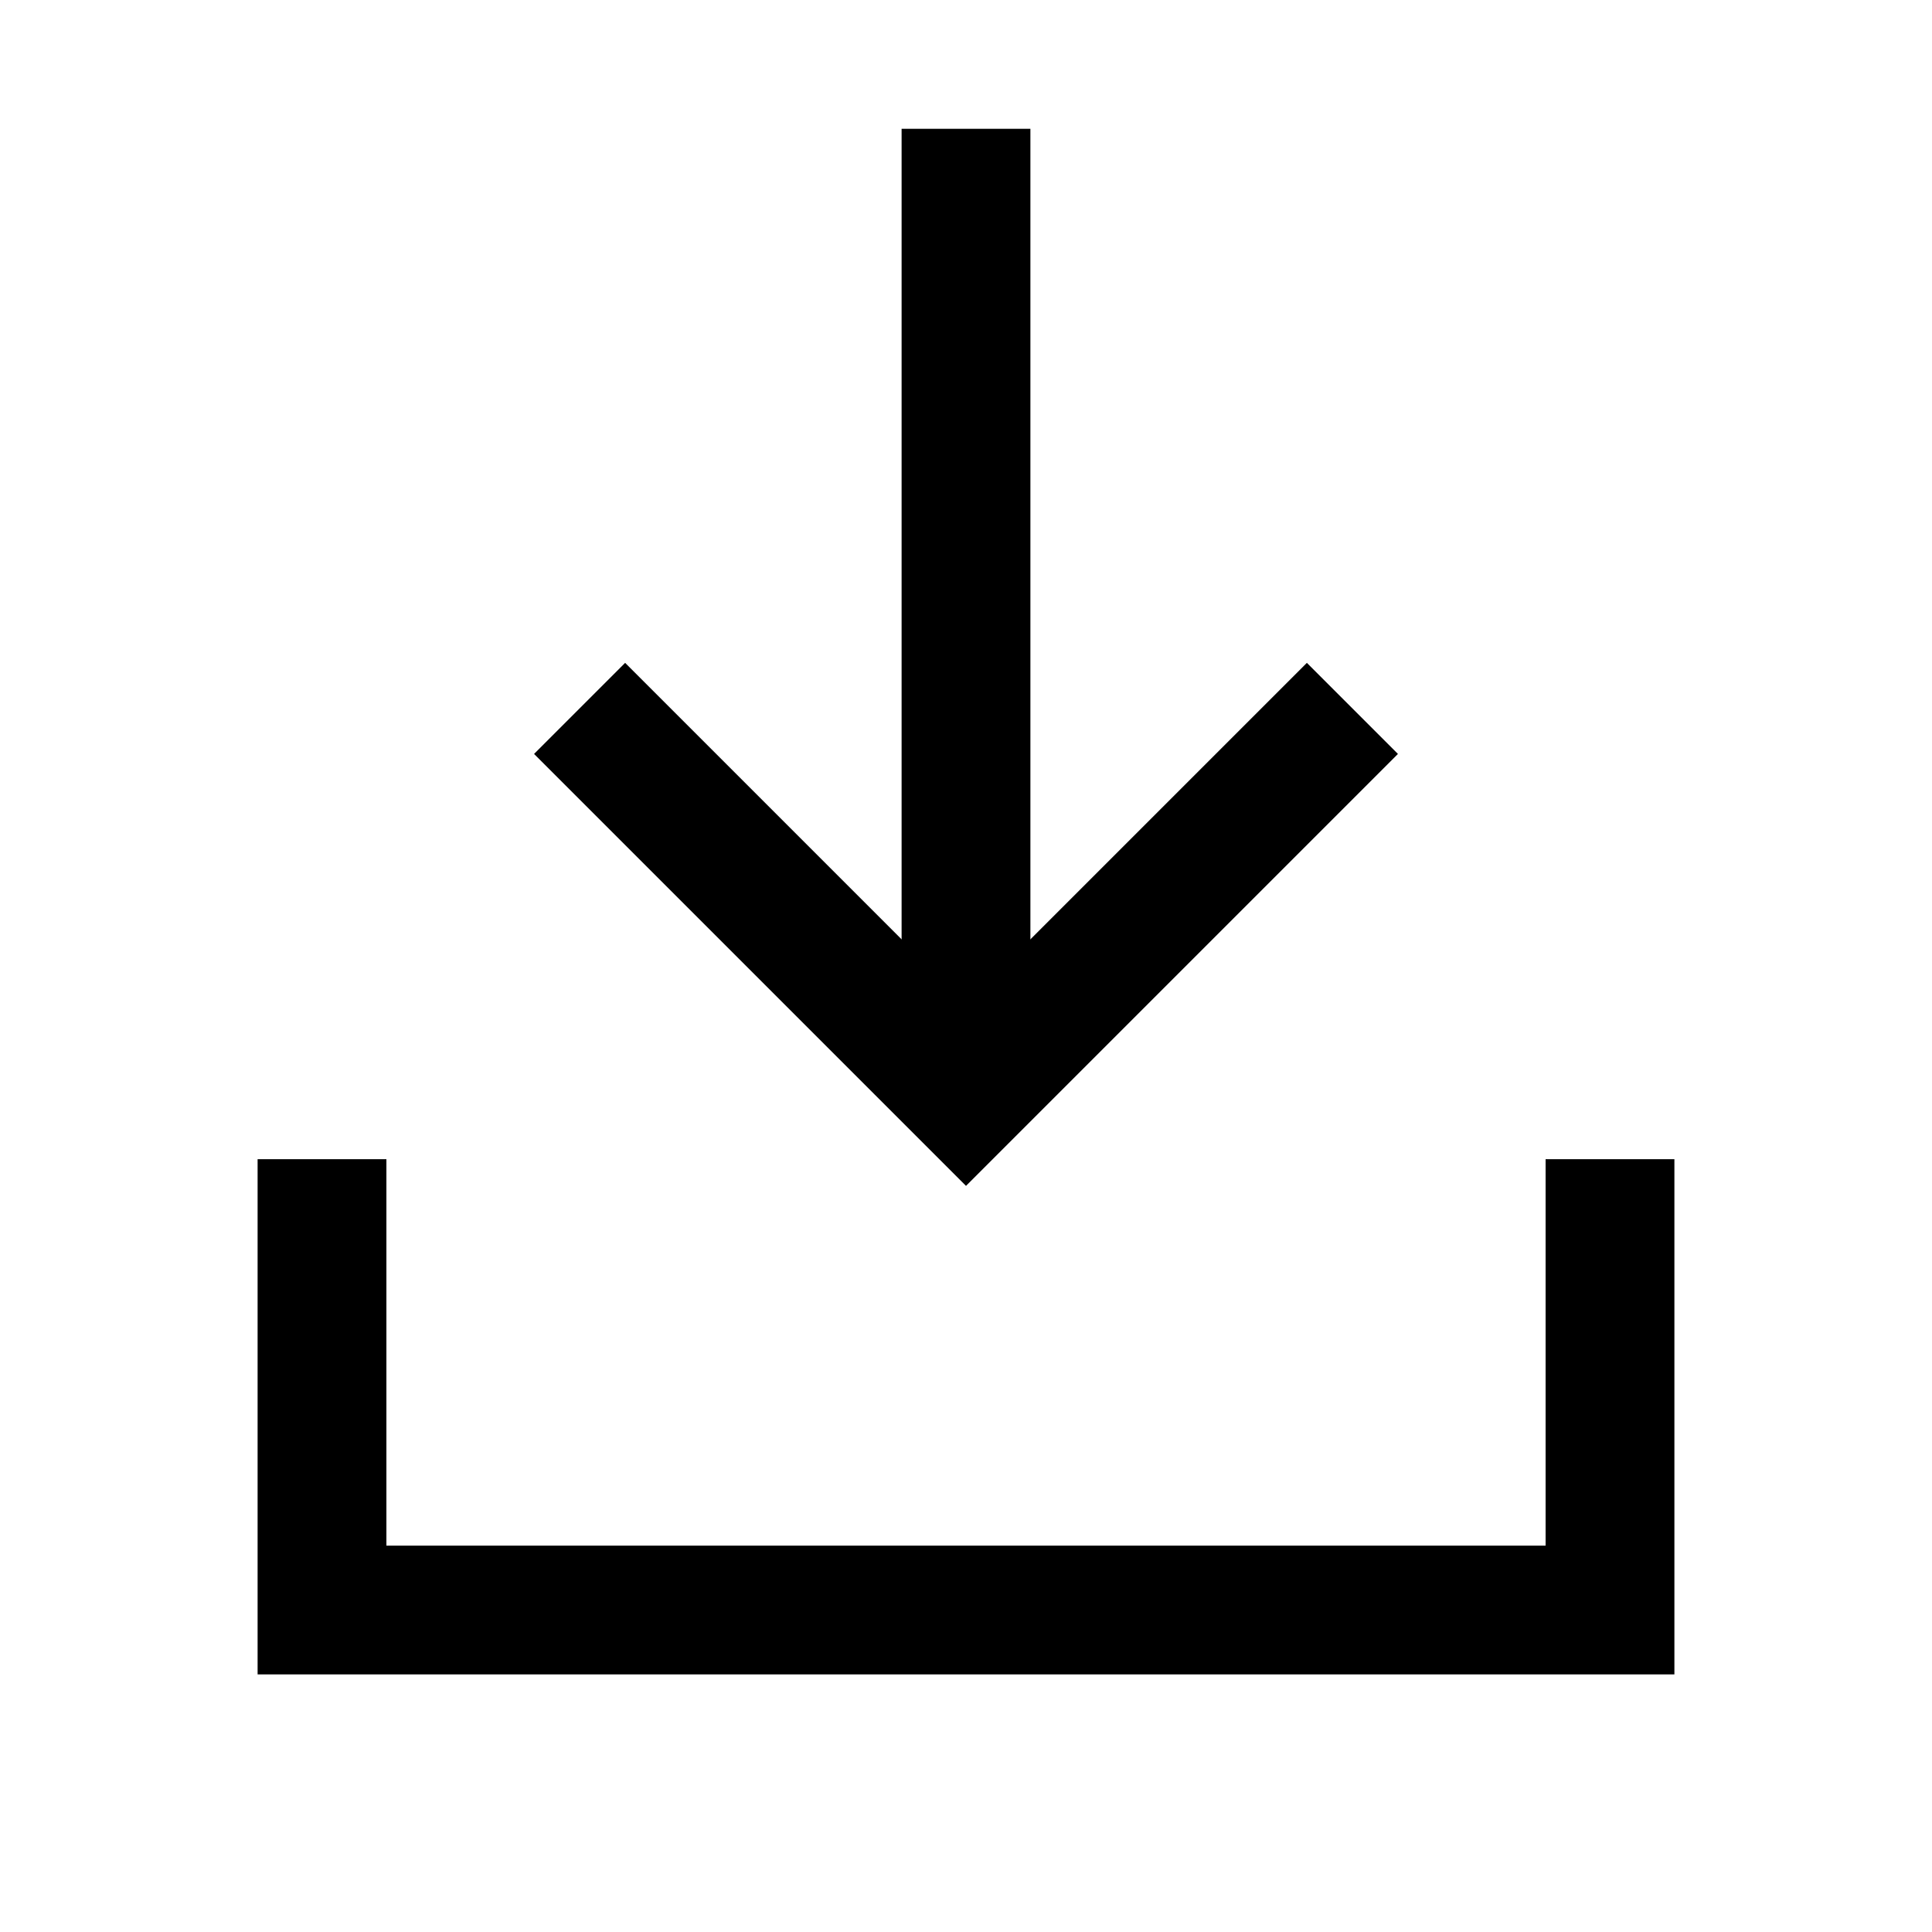
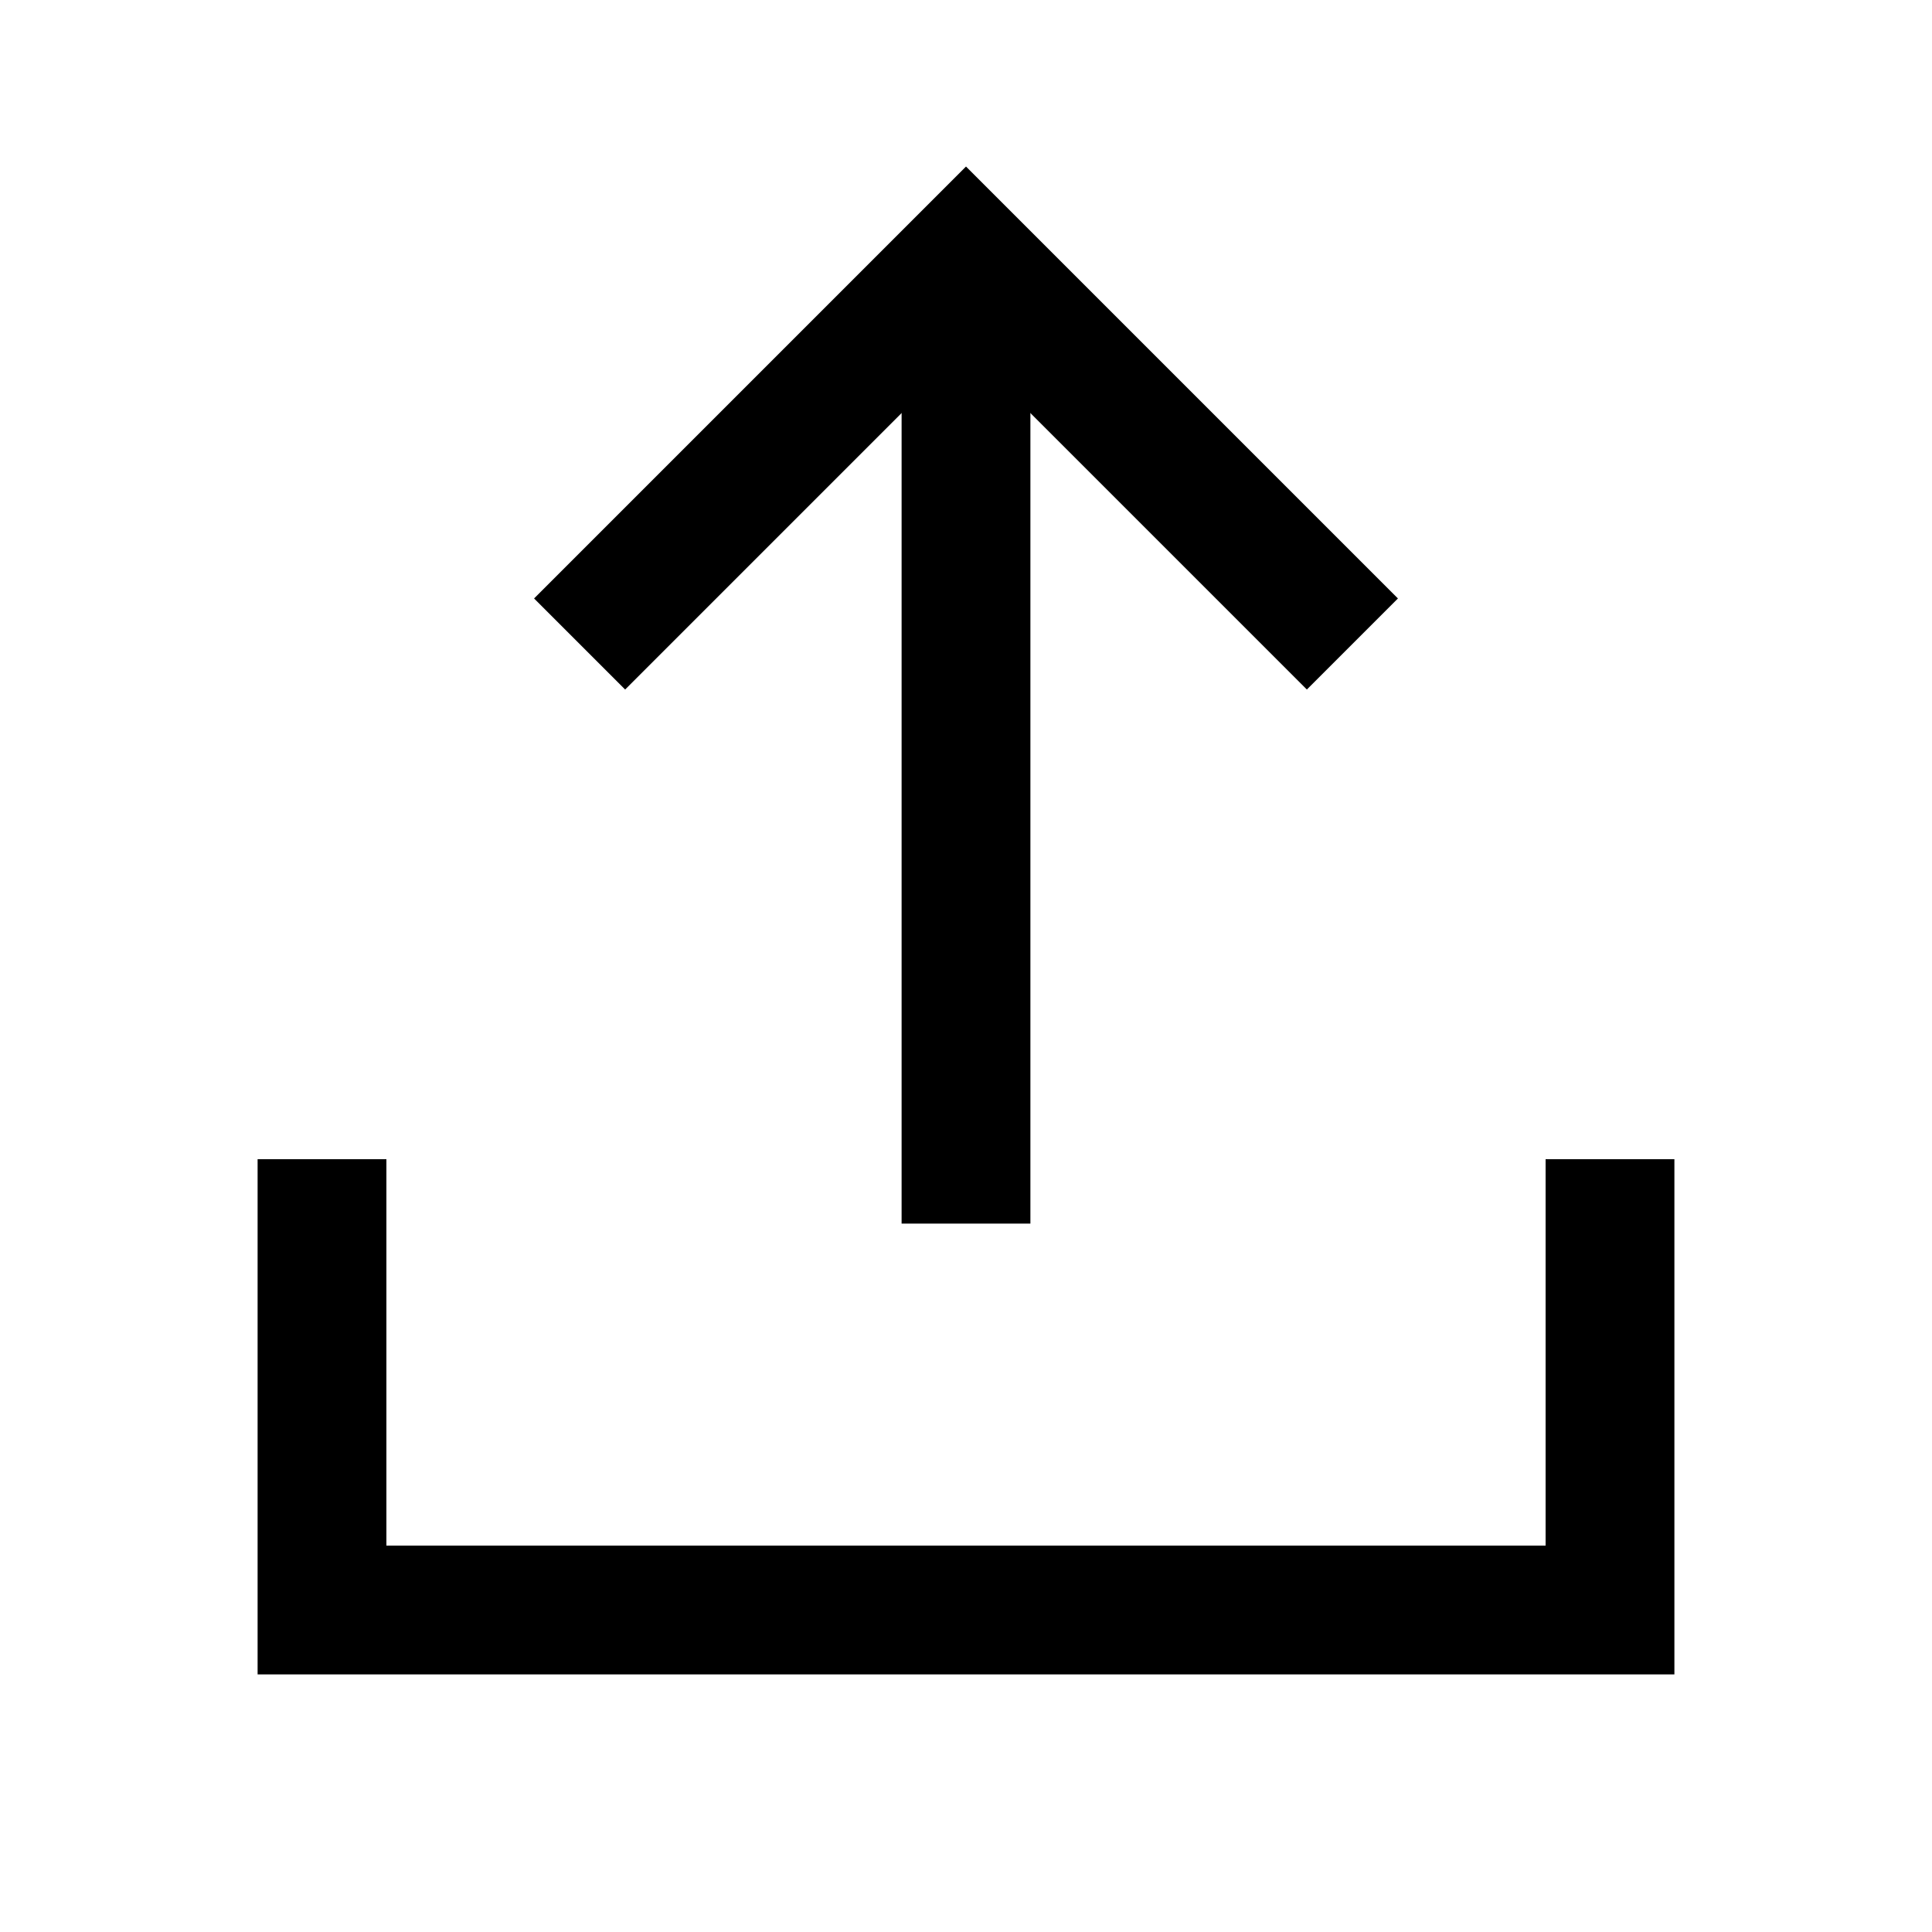
<svg xmlns="http://www.w3.org/2000/svg" id="root" viewBox="0 0 15 15">
-   <path fill="none" stroke="currentColor" d="M 7.5 8.5 V 1" />
-   <path fill="none" stroke="currentColor" d="M 10.5 5.5 l -3, 3 l -3 -3" />
+   <path fill="none" stroke="currentColor" d="M 7.5 2 v 7.5" />
+   <path fill="none" stroke="currentColor" d="M 4.5 5 l 3 -3 l 3 3" />
  <polyline fill="none" stroke="currentColor" points="12.5 9 12.5 12.5 2.5 12.5 2.5 9" />
</svg>
